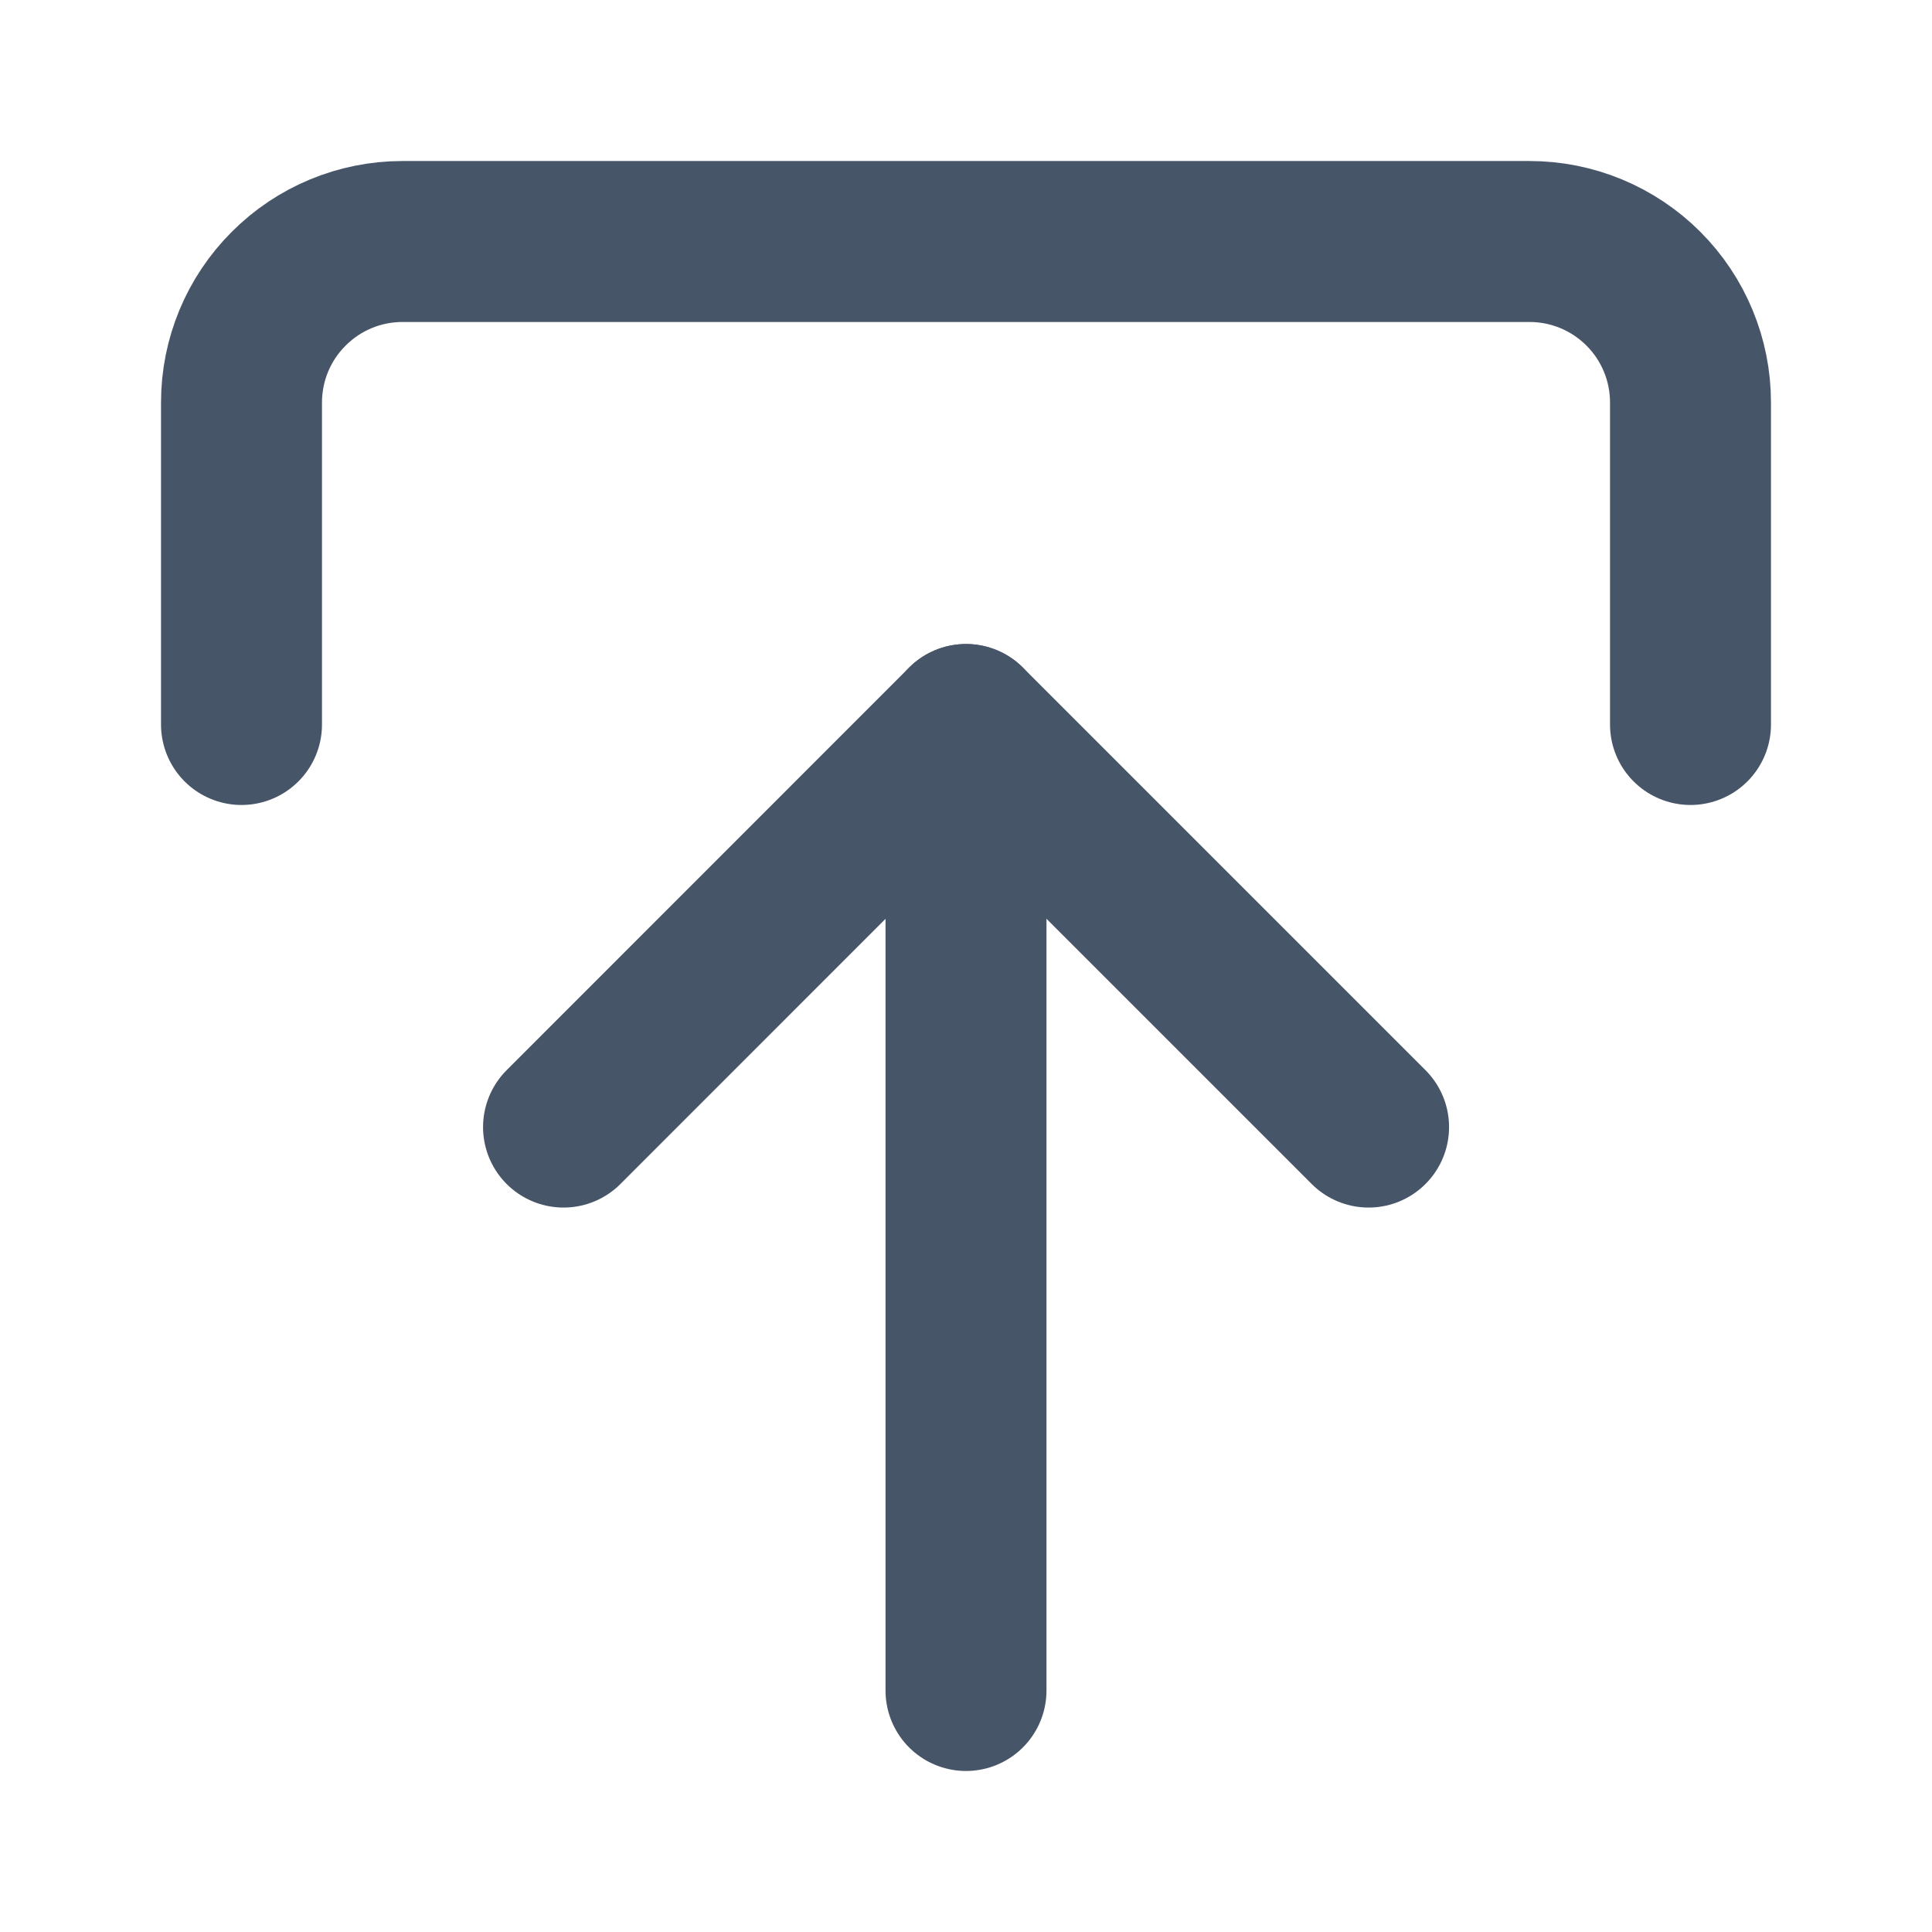
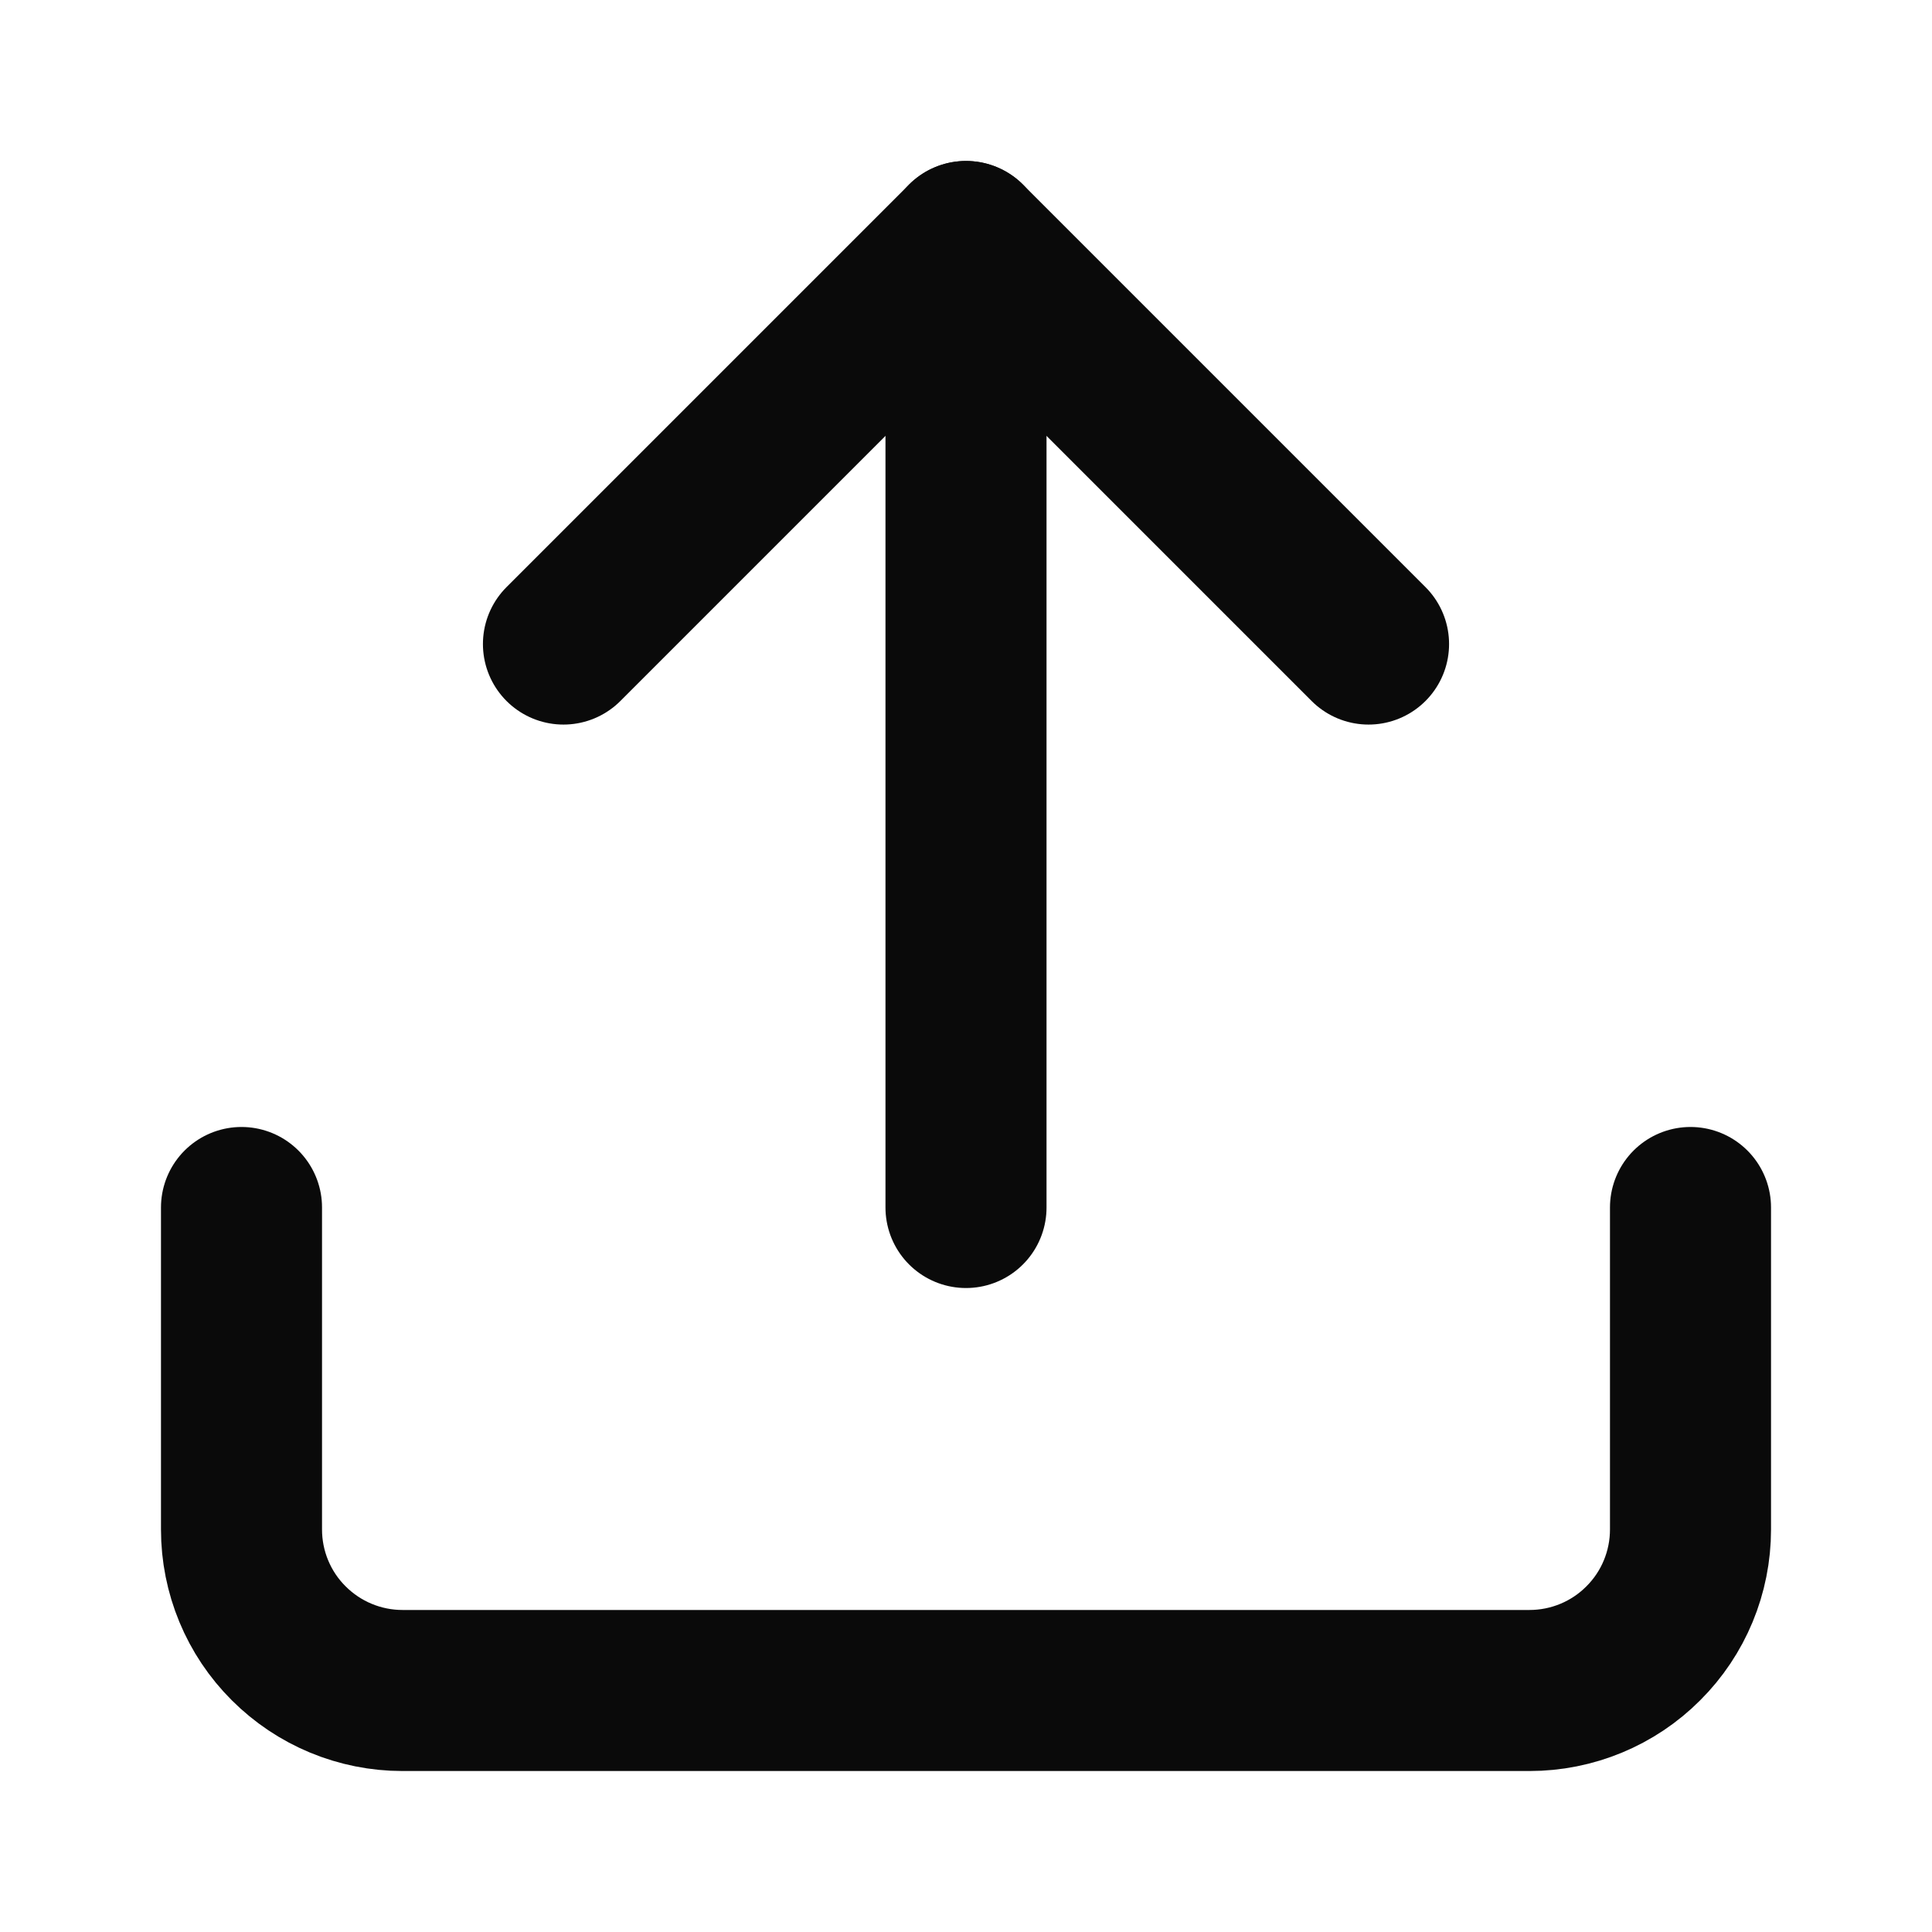
- <svg xmlns="http://www.w3.org/2000/svg" width="16" height="16" viewBox="0 0 16 16" fill="none">
-   <path d="M14 6V3.333C14 2.98 13.86 2.641 13.61 2.391C13.359 2.14 13.02 2 12.667 2H3.333C2.98 2 2.641 2.14 2.391 2.391C2.14 2.641 2 2.98 2 3.333V6" stroke="#475569" stroke-width="1.333" stroke-linecap="round" stroke-linejoin="round" />
-   <path d="M4.667 9.334L8 6L11.334 9.334" stroke="#475569" stroke-width="1.333" stroke-linecap="round" stroke-linejoin="round" />
-   <path d="M8 6V14" stroke="#475569" stroke-width="1.333" stroke-linecap="round" stroke-linejoin="round" />
+ <svg xmlns="http://www.w3.org/2000/svg" width="14" height="14" viewBox="0 0 14 14" fill="none">
+   <path d="M12.25 8.75V11.083C12.25 11.393 12.127 11.69 11.908 11.908C11.69 12.127 11.393 12.25 11.083 12.25H2.917C2.607 12.25 2.311 12.127 2.092 11.908C1.873 11.69 1.75 11.393 1.75 11.083V8.75" stroke="#0A0A0A" stroke-width="1.167" stroke-linecap="round" stroke-linejoin="round" />
+   <path d="M9.917 4.667L7 1.75L4.083 4.667" stroke="#0A0A0A" stroke-width="1.167" stroke-linecap="round" stroke-linejoin="round" />
+   <path d="M7 1.75V8.75" stroke="#0A0A0A" stroke-width="1.167" stroke-linecap="round" stroke-linejoin="round" />
</svg>
